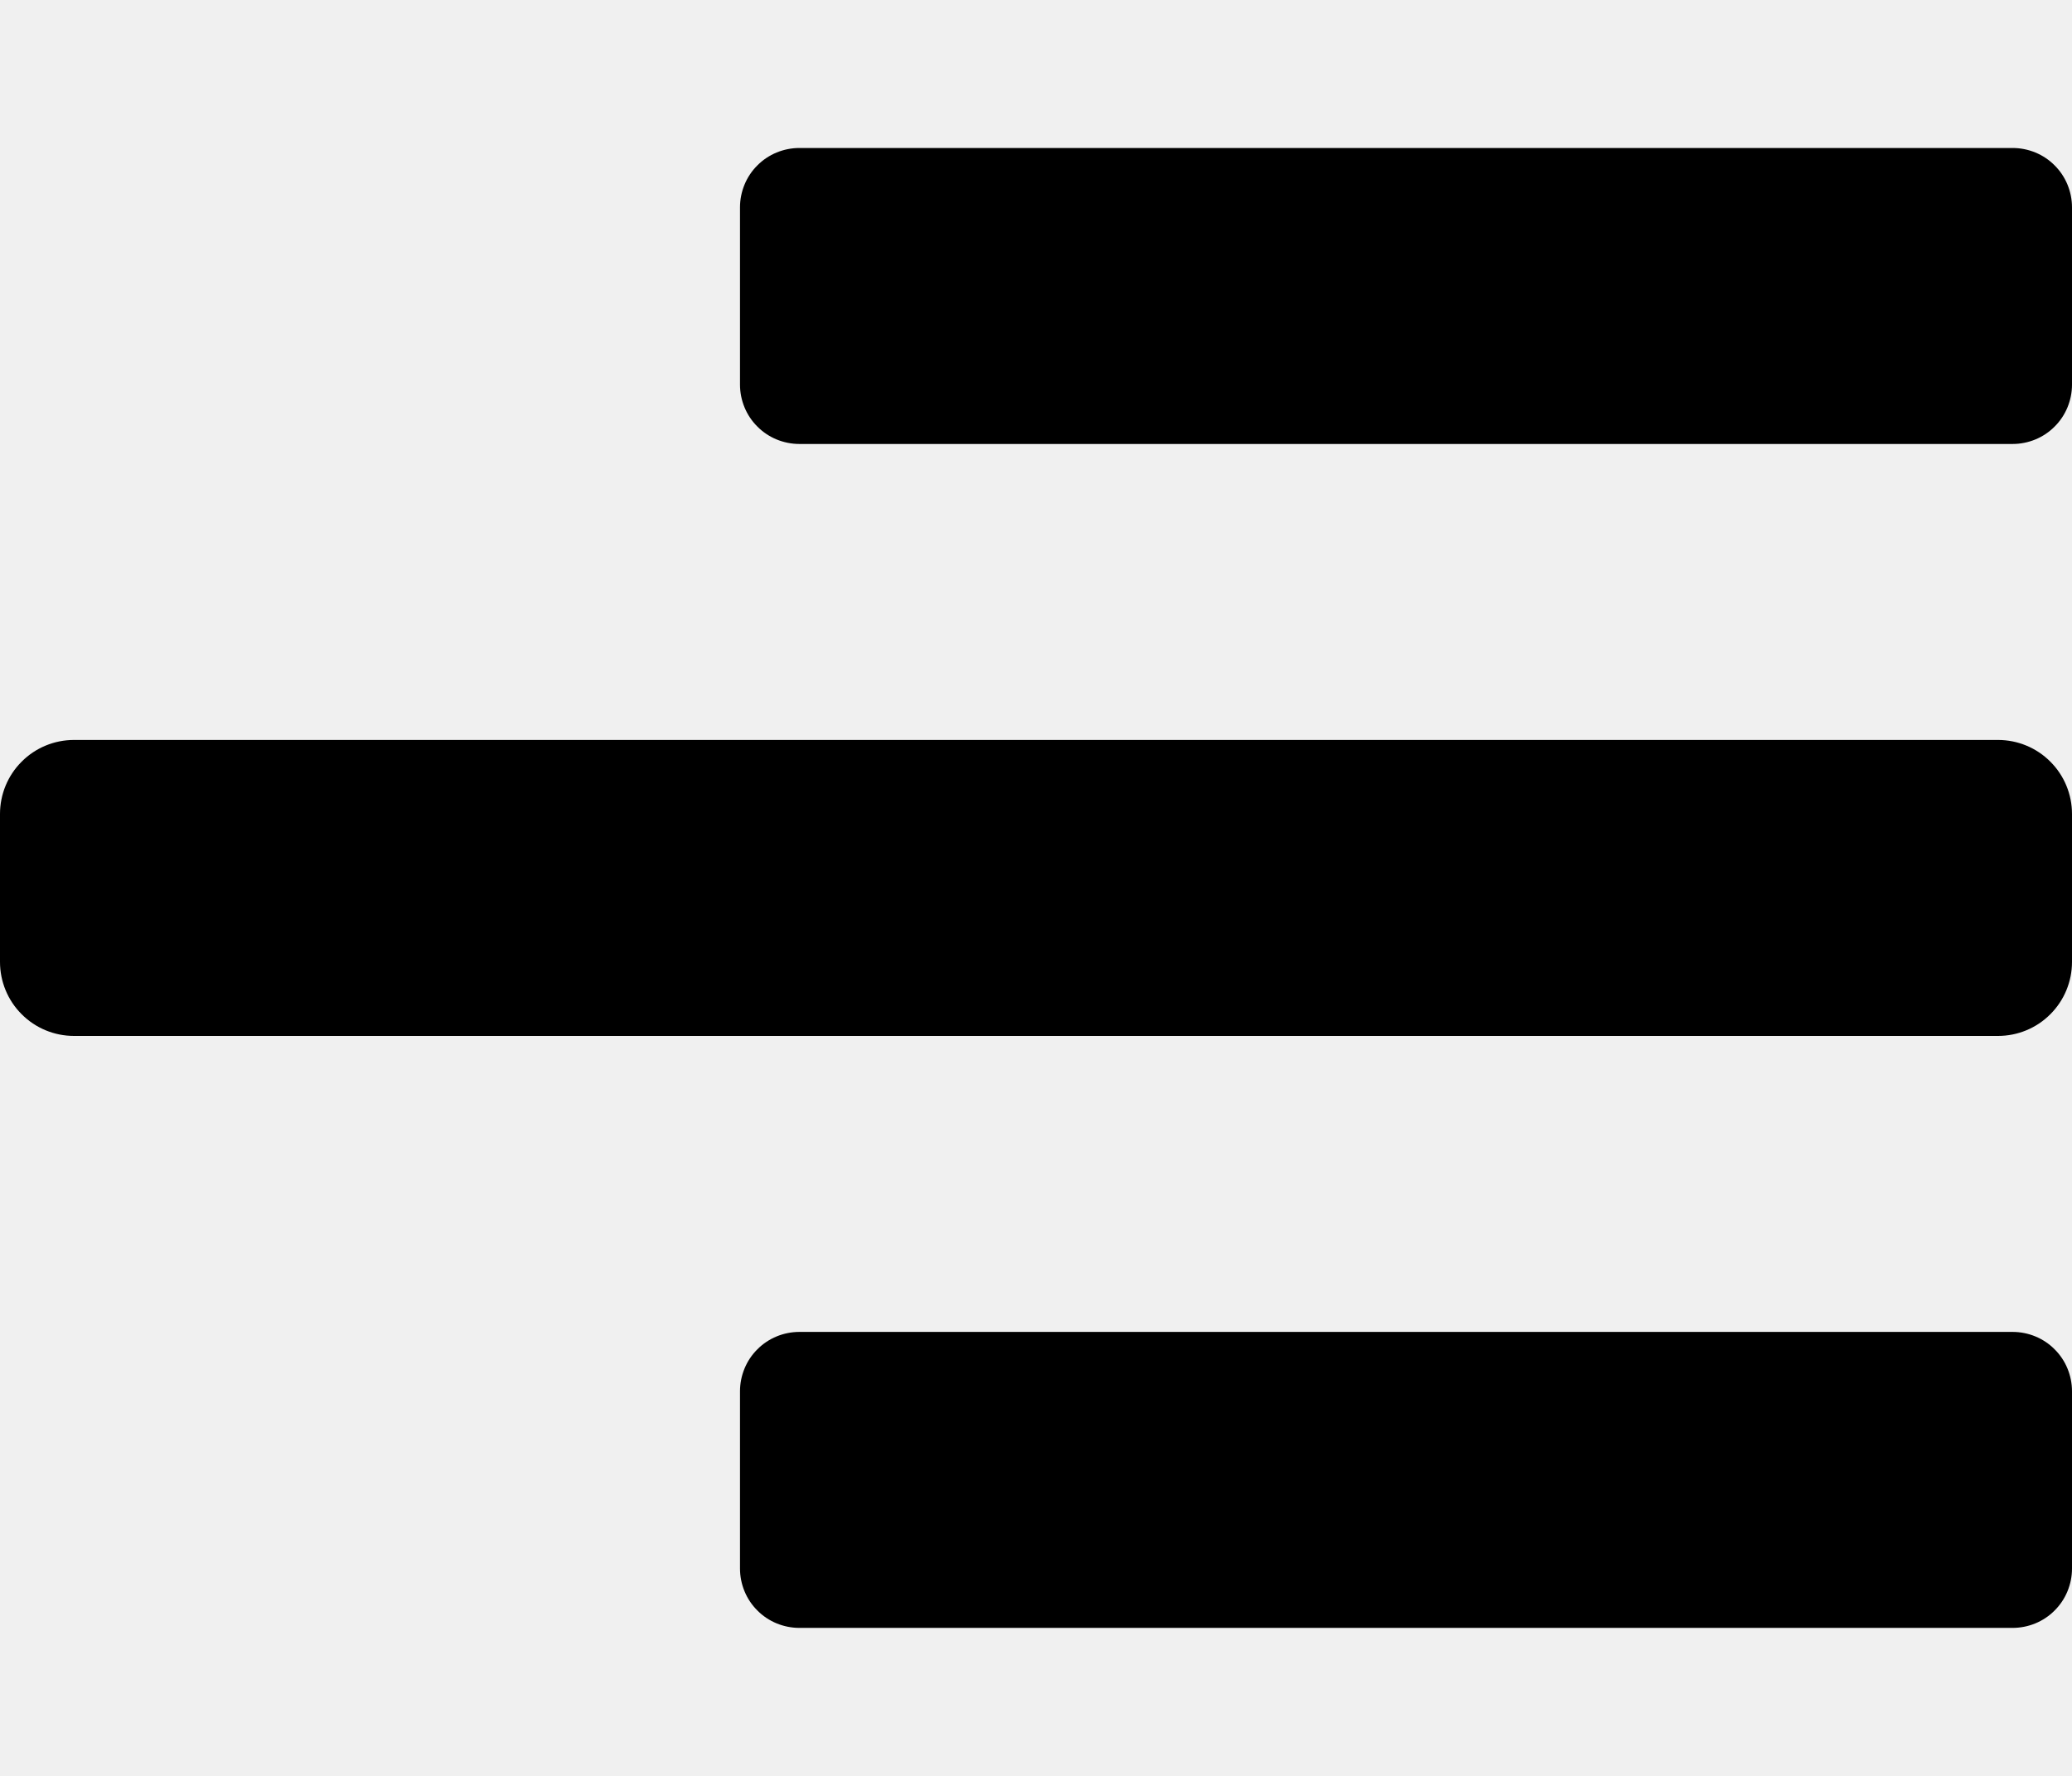
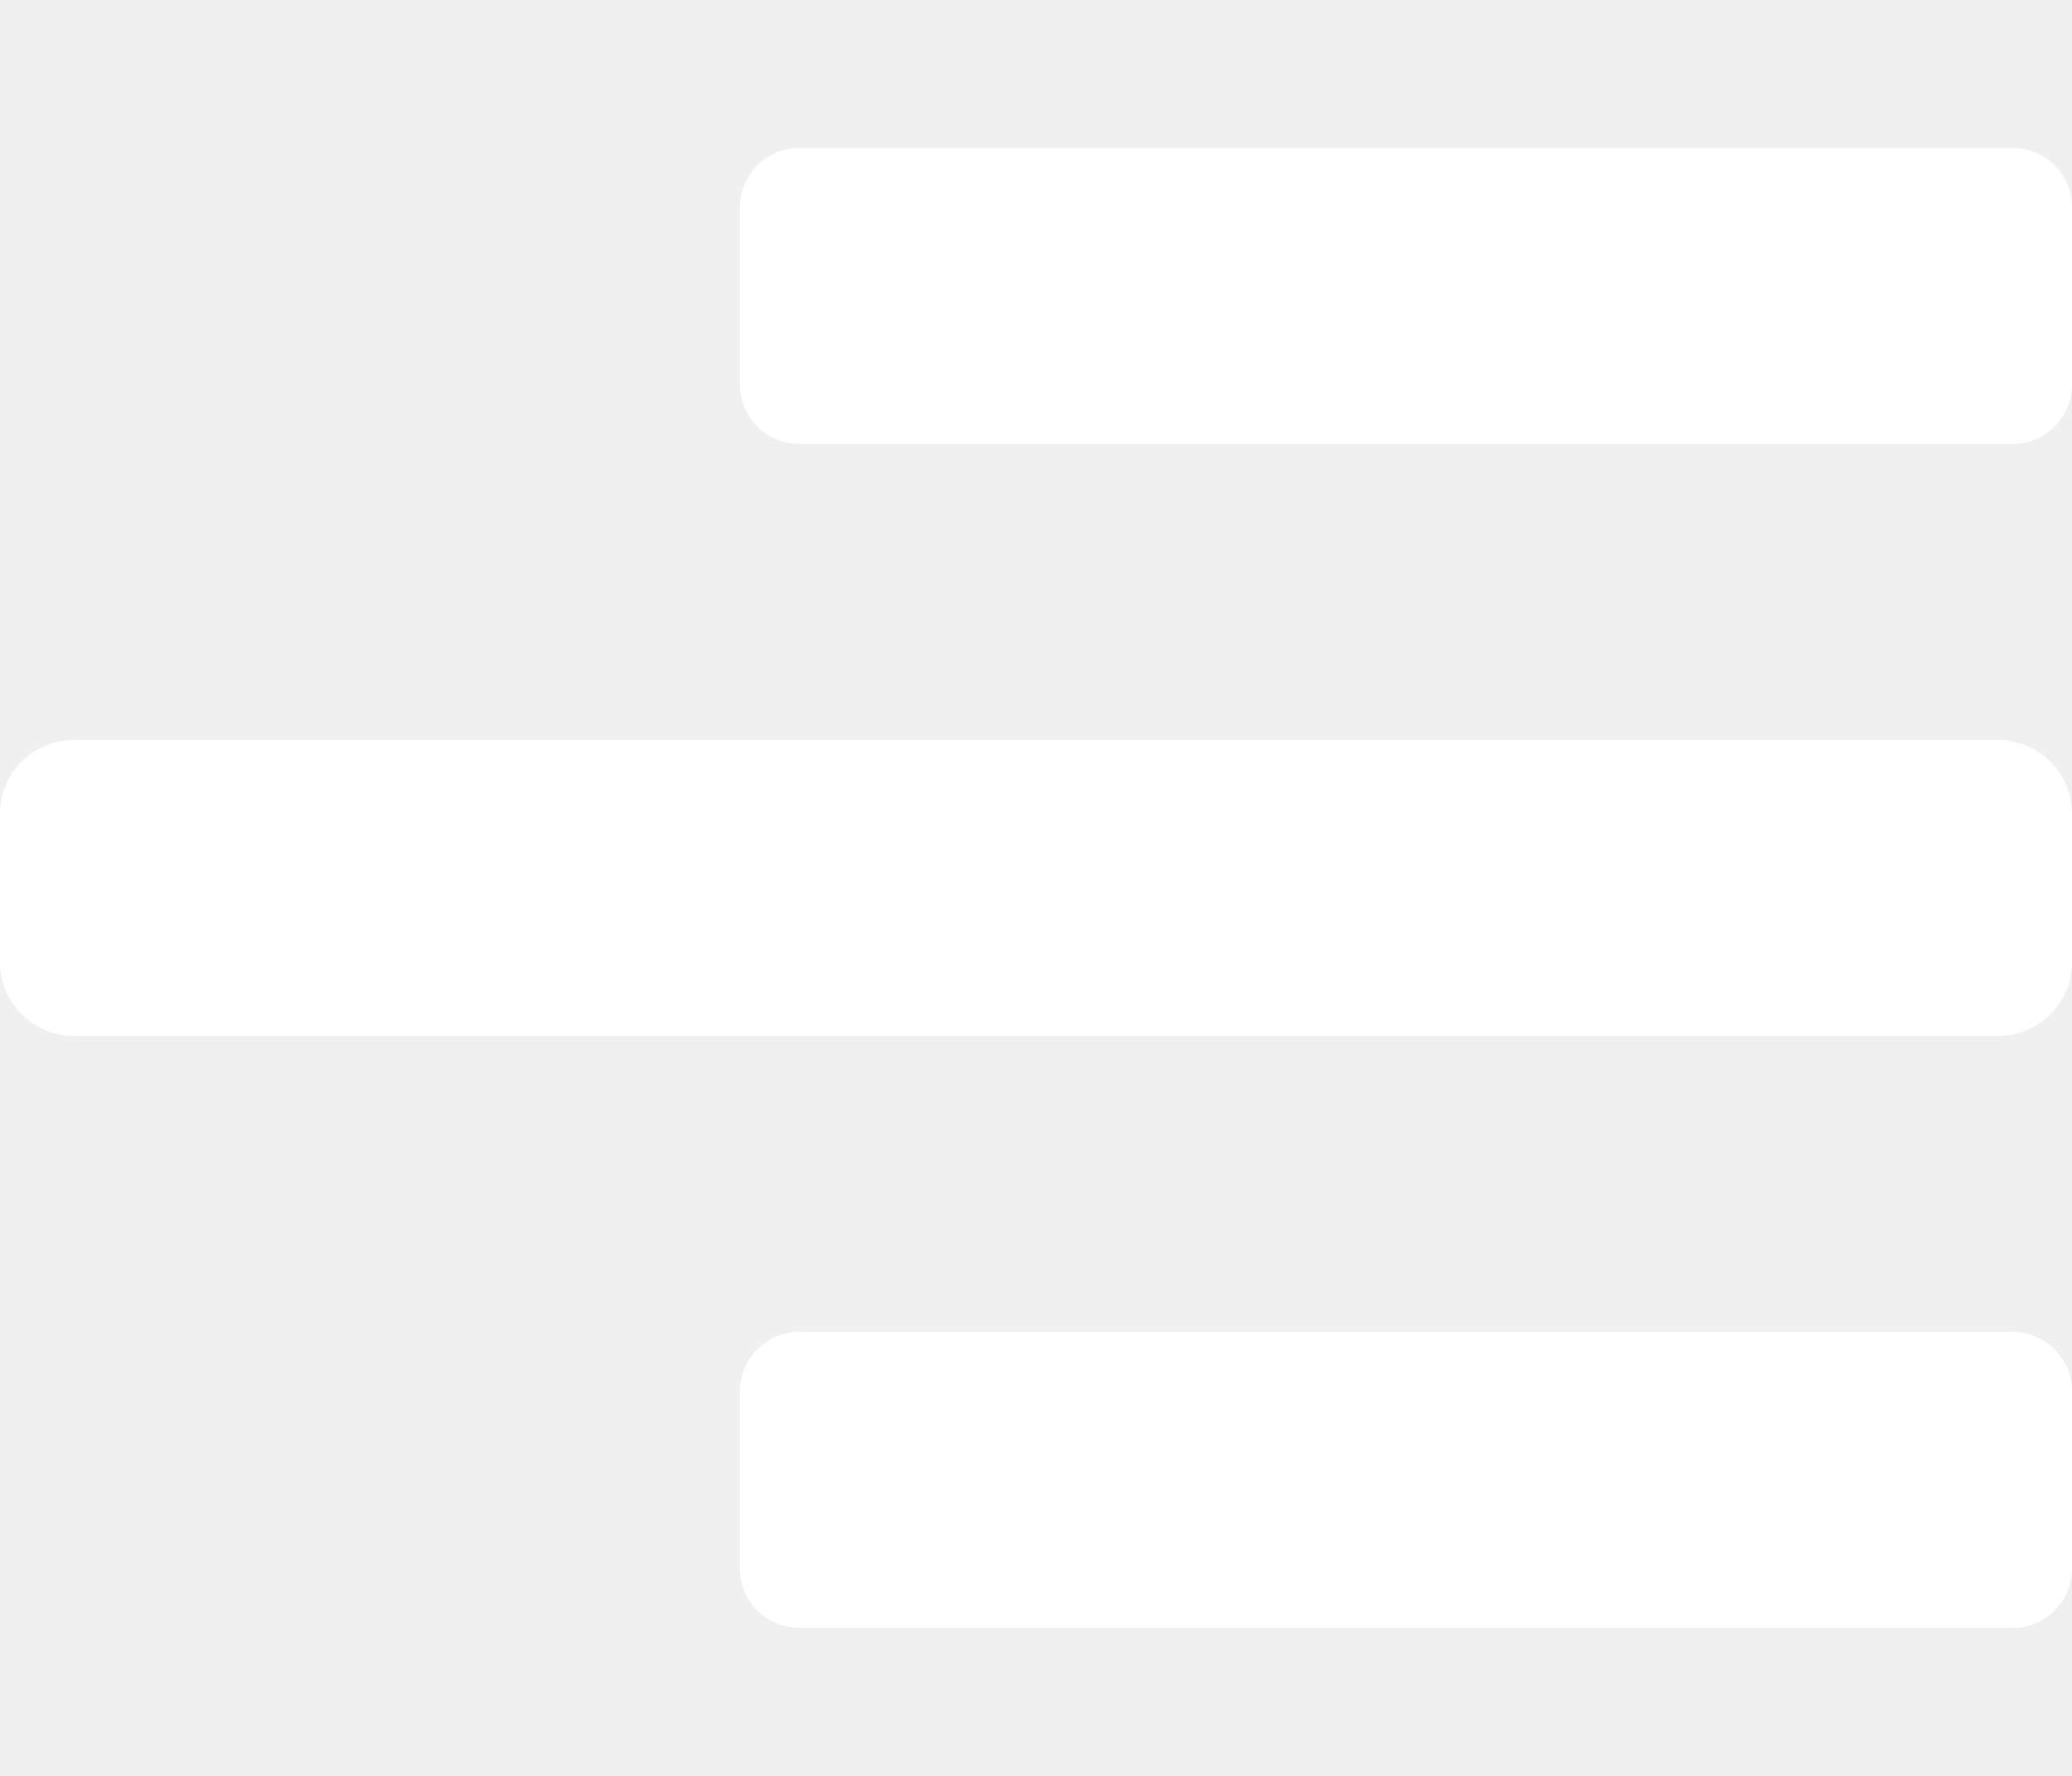
<svg xmlns="http://www.w3.org/2000/svg" width="28" height="24" viewBox="0 0 28 24" fill="none">
-   <g clip-path="url(#clip0_2_307)">
-     <path d="M1 10H27C27.265 10 27.52 10.105 27.707 10.293C27.895 10.48 28 10.735 28 11V13C28 13.265 27.895 13.52 27.707 13.707C27.52 13.895 27.265 14 27 14H1C0.735 14 0.48 13.895 0.293 13.707C0.105 13.52 0 13.265 0 13L0 11C0 10.735 0.105 10.48 0.293 10.293C0.48 10.105 0.735 10 1 10ZM27.198 22H10.802C10.697 22 10.592 21.979 10.495 21.939C10.398 21.899 10.309 21.84 10.235 21.765C10.16 21.691 10.101 21.602 10.061 21.505C10.021 21.408 10 21.303 10 21.198V18.802C10 18.697 10.021 18.592 10.061 18.495C10.101 18.398 10.16 18.309 10.235 18.235C10.309 18.16 10.398 18.101 10.495 18.061C10.592 18.021 10.697 18 10.802 18H27.198C27.303 18 27.408 18.021 27.505 18.061C27.602 18.101 27.691 18.16 27.765 18.235C27.84 18.309 27.899 18.398 27.939 18.495C27.979 18.592 28 18.697 28 18.802V21.198C28 21.303 27.979 21.408 27.939 21.505C27.899 21.602 27.84 21.691 27.765 21.765C27.691 21.84 27.602 21.899 27.505 21.939C27.408 21.979 27.303 22 27.198 22ZM27.198 6H10.802C10.697 6 10.592 5.979 10.495 5.939C10.398 5.899 10.309 5.84 10.235 5.765C10.16 5.691 10.101 5.602 10.061 5.505C10.021 5.408 10 5.303 10 5.198V2.802C10 2.697 10.021 2.592 10.061 2.495C10.101 2.398 10.16 2.309 10.235 2.235C10.309 2.16 10.398 2.101 10.495 2.061C10.592 2.021 10.697 2 10.802 2H27.198C27.303 2 27.408 2.021 27.505 2.061C27.602 2.101 27.691 2.16 27.765 2.235C27.84 2.309 27.899 2.398 27.939 2.495C27.979 2.592 28 2.697 28 2.802V5.198C28 5.303 27.979 5.408 27.939 5.505C27.899 5.602 27.84 5.691 27.765 5.765C27.691 5.84 27.602 5.899 27.505 5.939C27.408 5.979 27.303 6 27.198 6Z" fill="black" />
+   <g clip-path="url(#clip0_2_208)">
+     <path d="M1 10H27C27.265 10 27.52 10.105 27.707 10.293C27.895 10.48 28 10.735 28 11V13C28 13.265 27.895 13.52 27.707 13.707C27.52 13.895 27.265 14 27 14H1C0.735 14 0.48 13.895 0.293 13.707C0.105 13.52 0 13.265 0 13L0 11C0 10.735 0.105 10.48 0.293 10.293C0.48 10.105 0.735 10 1 10ZM27.198 22H10.802C10.697 22 10.592 21.979 10.495 21.939C10.398 21.899 10.309 21.84 10.235 21.765C10.16 21.691 10.101 21.602 10.061 21.505C10.021 21.408 10 21.303 10 21.198V18.802C10 18.697 10.021 18.592 10.061 18.495C10.101 18.398 10.16 18.309 10.235 18.235C10.309 18.16 10.398 18.101 10.495 18.061C10.592 18.021 10.697 18 10.802 18H27.198C27.303 18 27.408 18.021 27.505 18.061C27.602 18.101 27.691 18.16 27.765 18.235C27.84 18.309 27.899 18.398 27.939 18.495C27.979 18.592 28 18.697 28 18.802V21.198C28 21.303 27.979 21.408 27.939 21.505C27.899 21.602 27.84 21.691 27.765 21.765C27.691 21.84 27.602 21.899 27.505 21.939C27.408 21.979 27.303 22 27.198 22ZM27.198 6H10.802C10.697 6 10.592 5.979 10.495 5.939C10.398 5.899 10.309 5.84 10.235 5.765C10.16 5.691 10.101 5.602 10.061 5.505C10.021 5.408 10 5.303 10 5.198V2.802C10 2.697 10.021 2.592 10.061 2.495C10.101 2.398 10.16 2.309 10.235 2.235C10.309 2.16 10.398 2.101 10.495 2.061C10.592 2.021 10.697 2 10.802 2H27.198C27.303 2 27.408 2.021 27.505 2.061C27.602 2.101 27.691 2.16 27.765 2.235C27.84 2.309 27.899 2.398 27.939 2.495C27.979 2.592 28 2.697 28 2.802V5.198C28 5.303 27.979 5.408 27.939 5.505C27.899 5.602 27.84 5.691 27.765 5.765C27.691 5.84 27.602 5.899 27.505 5.939C27.408 5.979 27.303 6 27.198 6Z" fill="white" />
  </g>
  <defs>
-     <clipPath id="clip0_2_307">
+     <clipPath id="clip0_2_208">
      <rect width="28" height="24" fill="white" transform="matrix(1 0 0 -1 0 24)" />
    </clipPath>
  </defs>
</svg>
